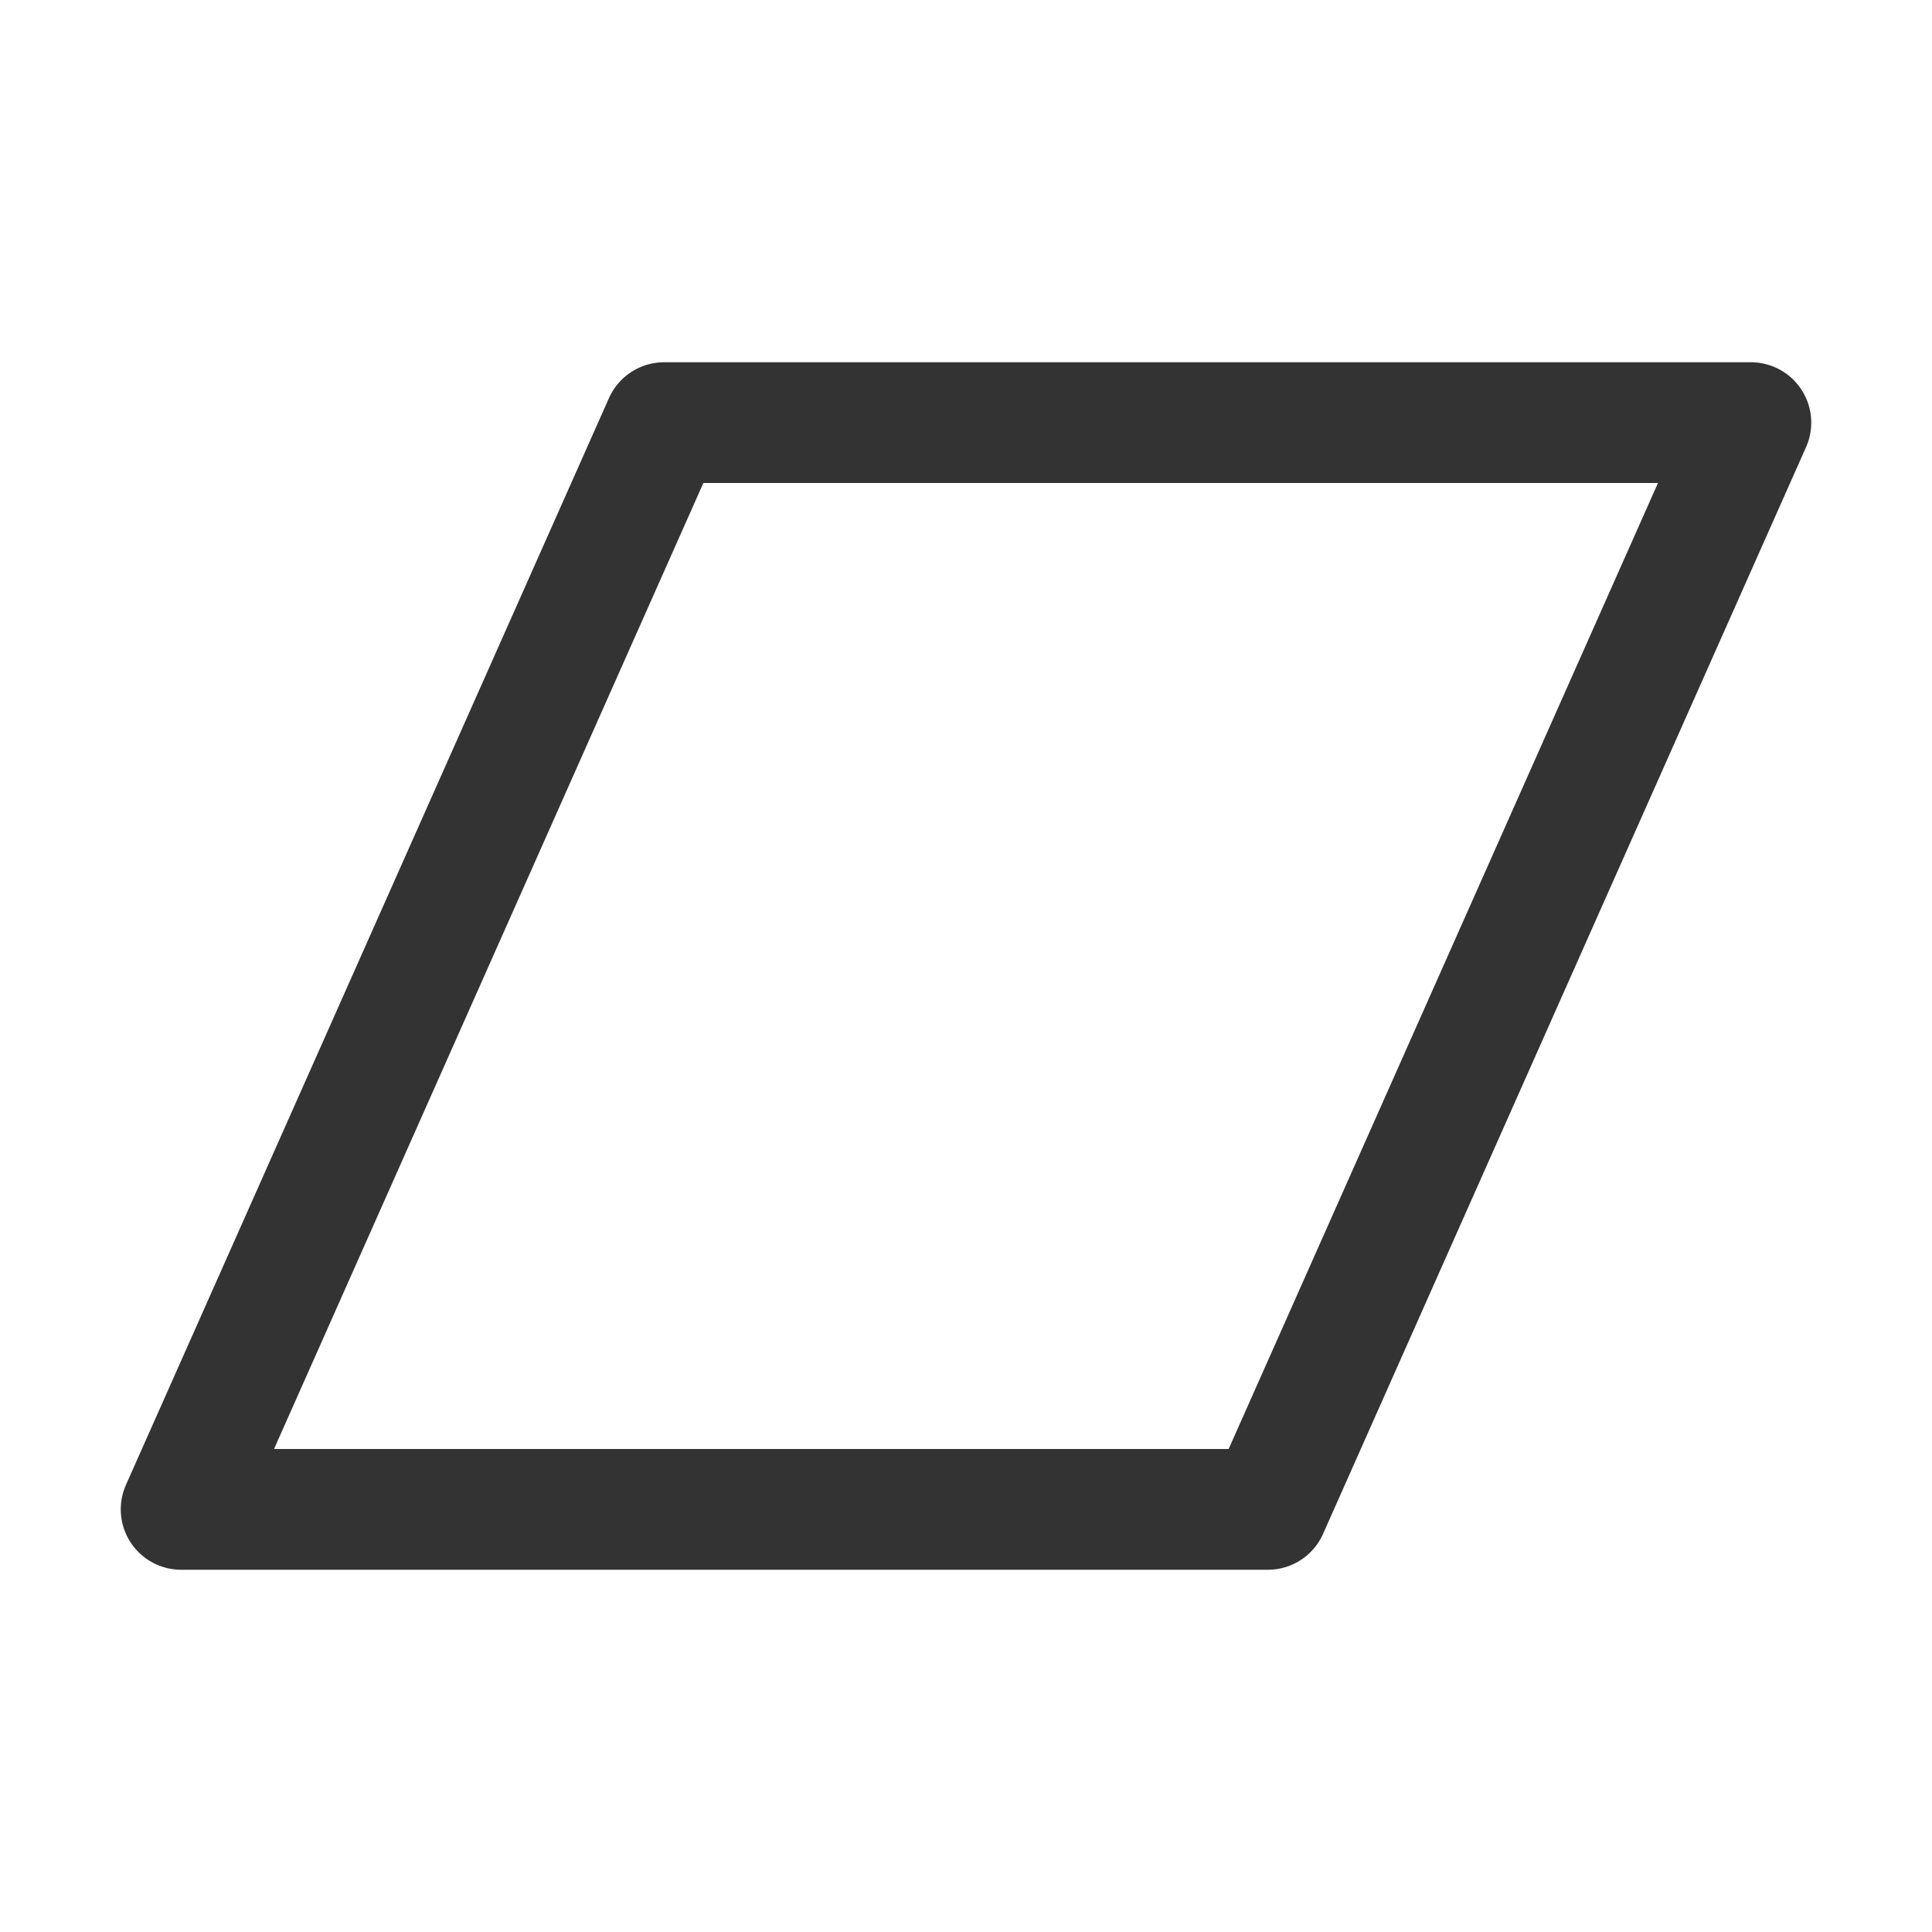
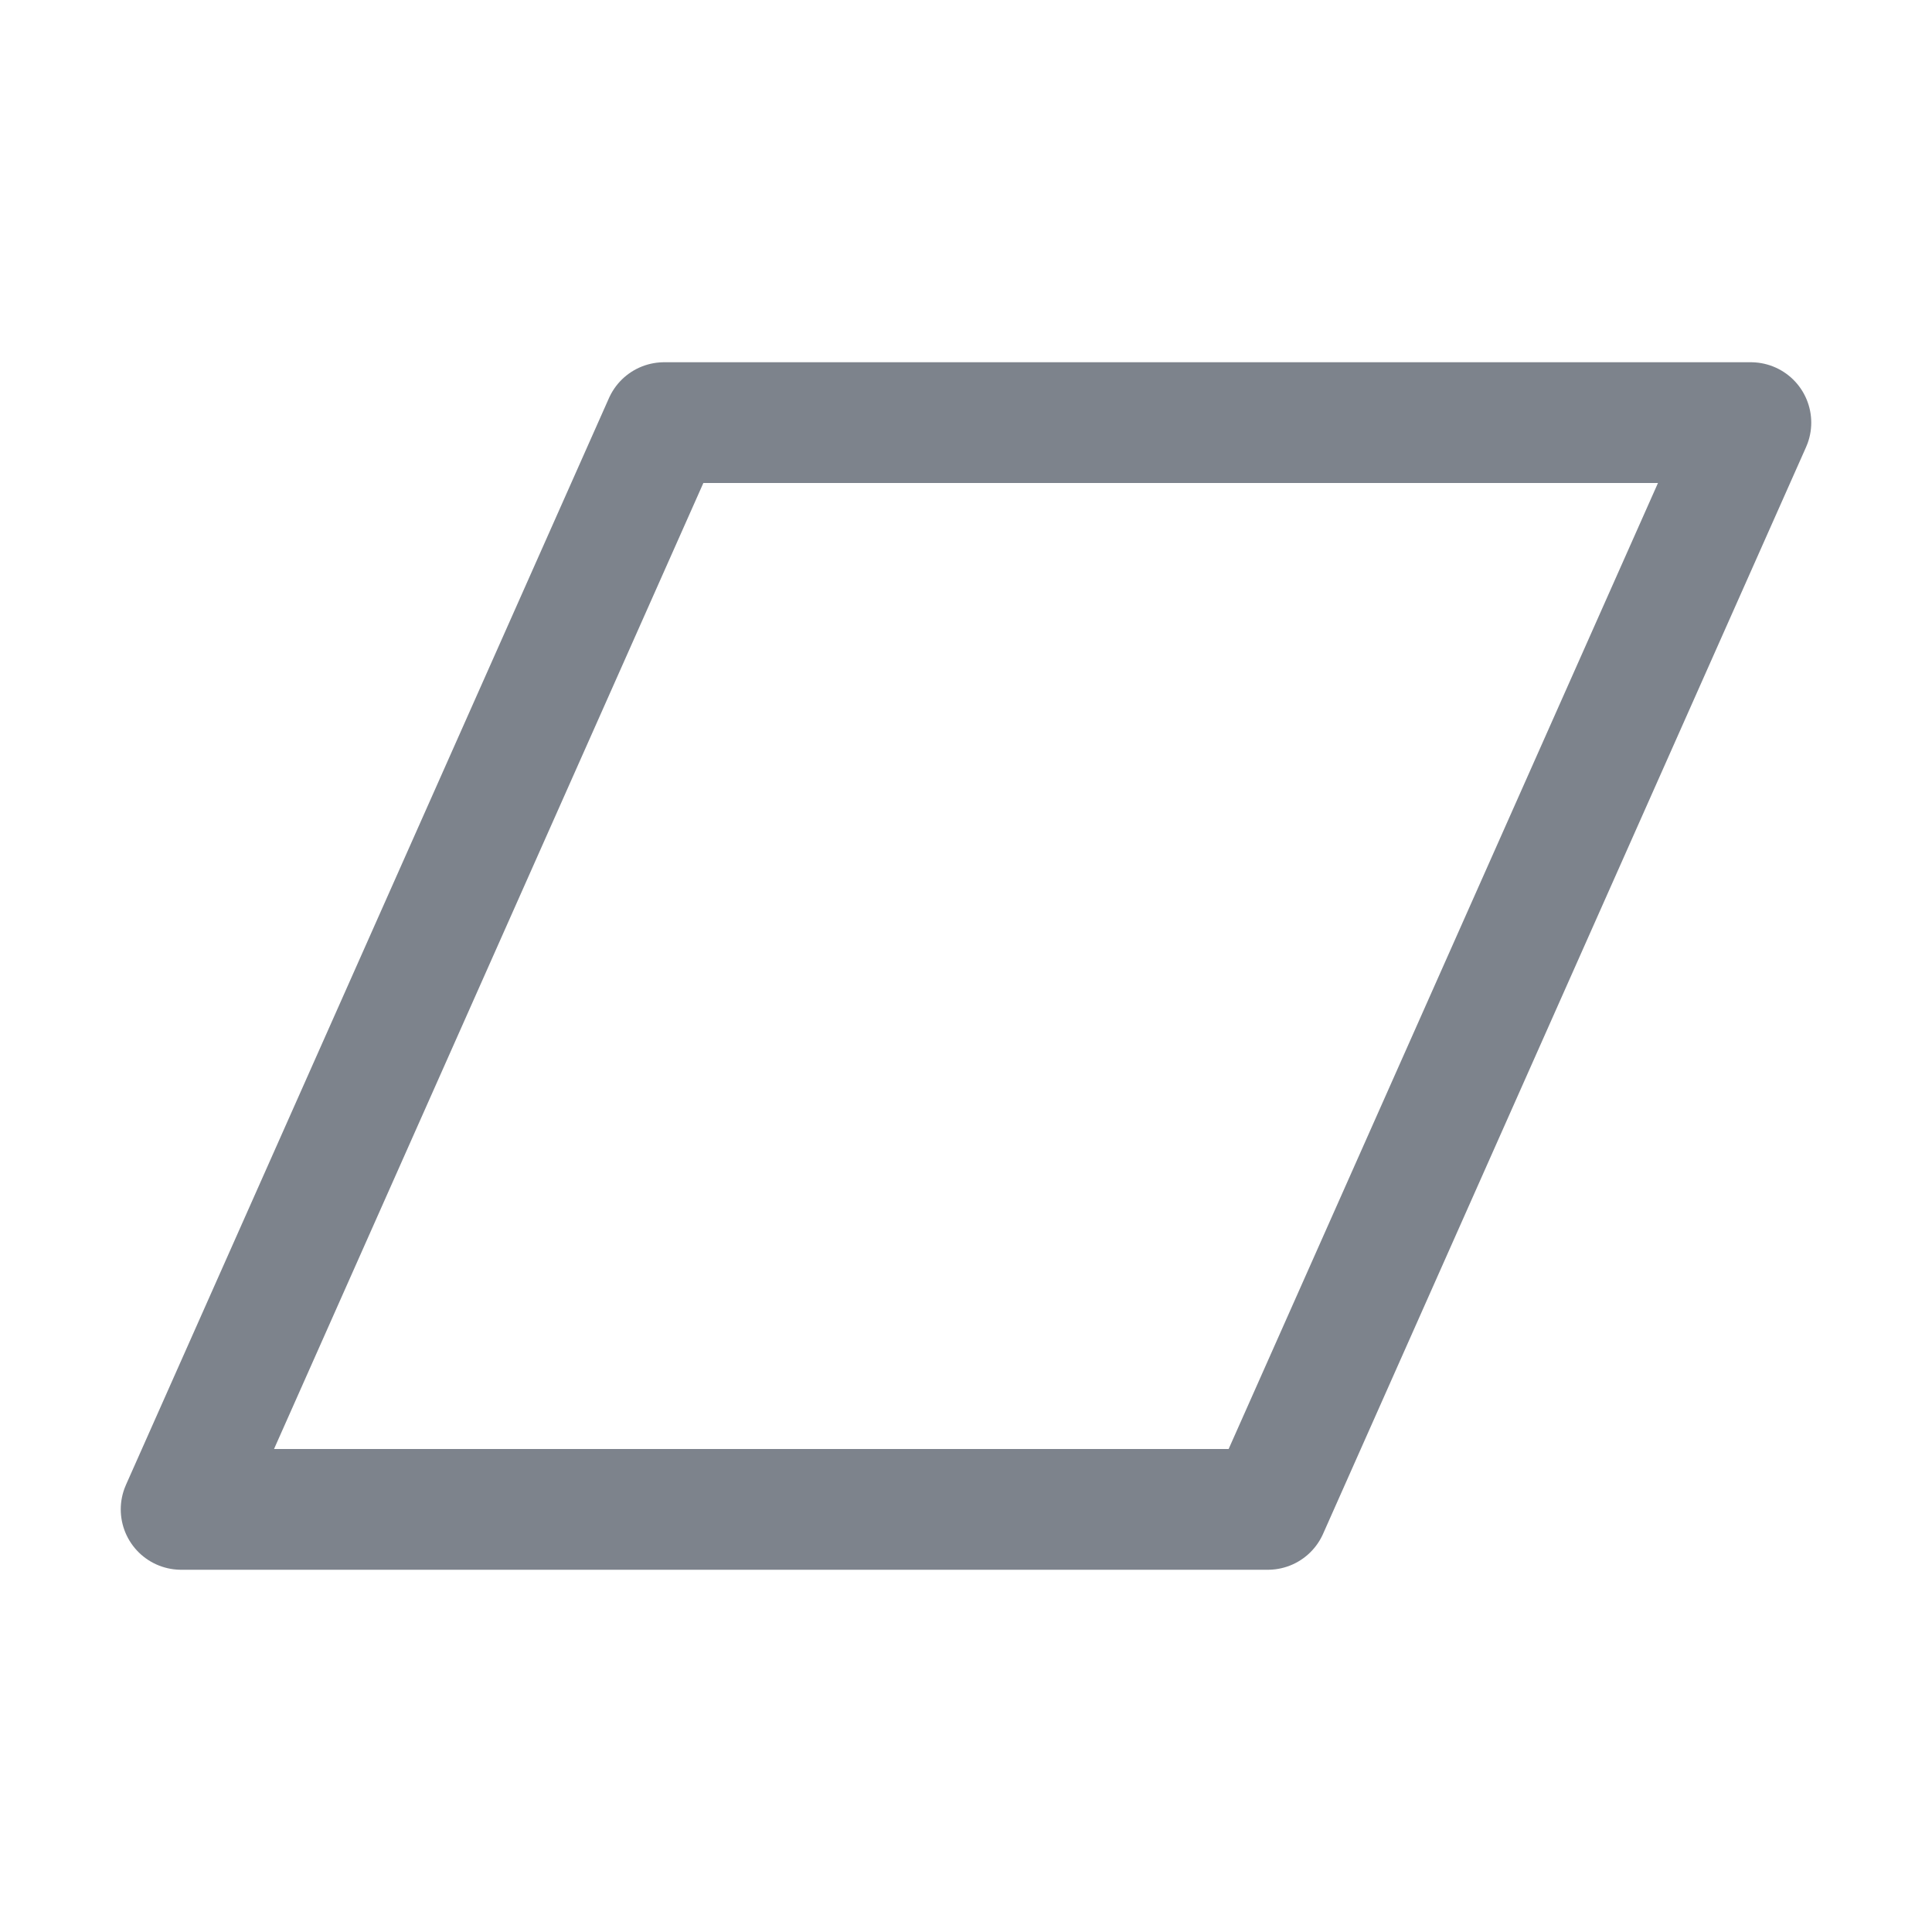
- <svg xmlns="http://www.w3.org/2000/svg" width="32" height="32" viewBox="0 0 32 32" fill="none" stroke="#333333" stroke-width="2" stroke-linecap="round" stroke-linejoin="round">
+ <svg xmlns="http://www.w3.org/2000/svg" width="32" height="32" viewBox="0 0 32 32" fill="none" stroke="#7d838c" stroke-width="2" stroke-linecap="round" stroke-linejoin="round">
  <polygon points="11,7 29,7 21,25 3,25" />
</svg>
